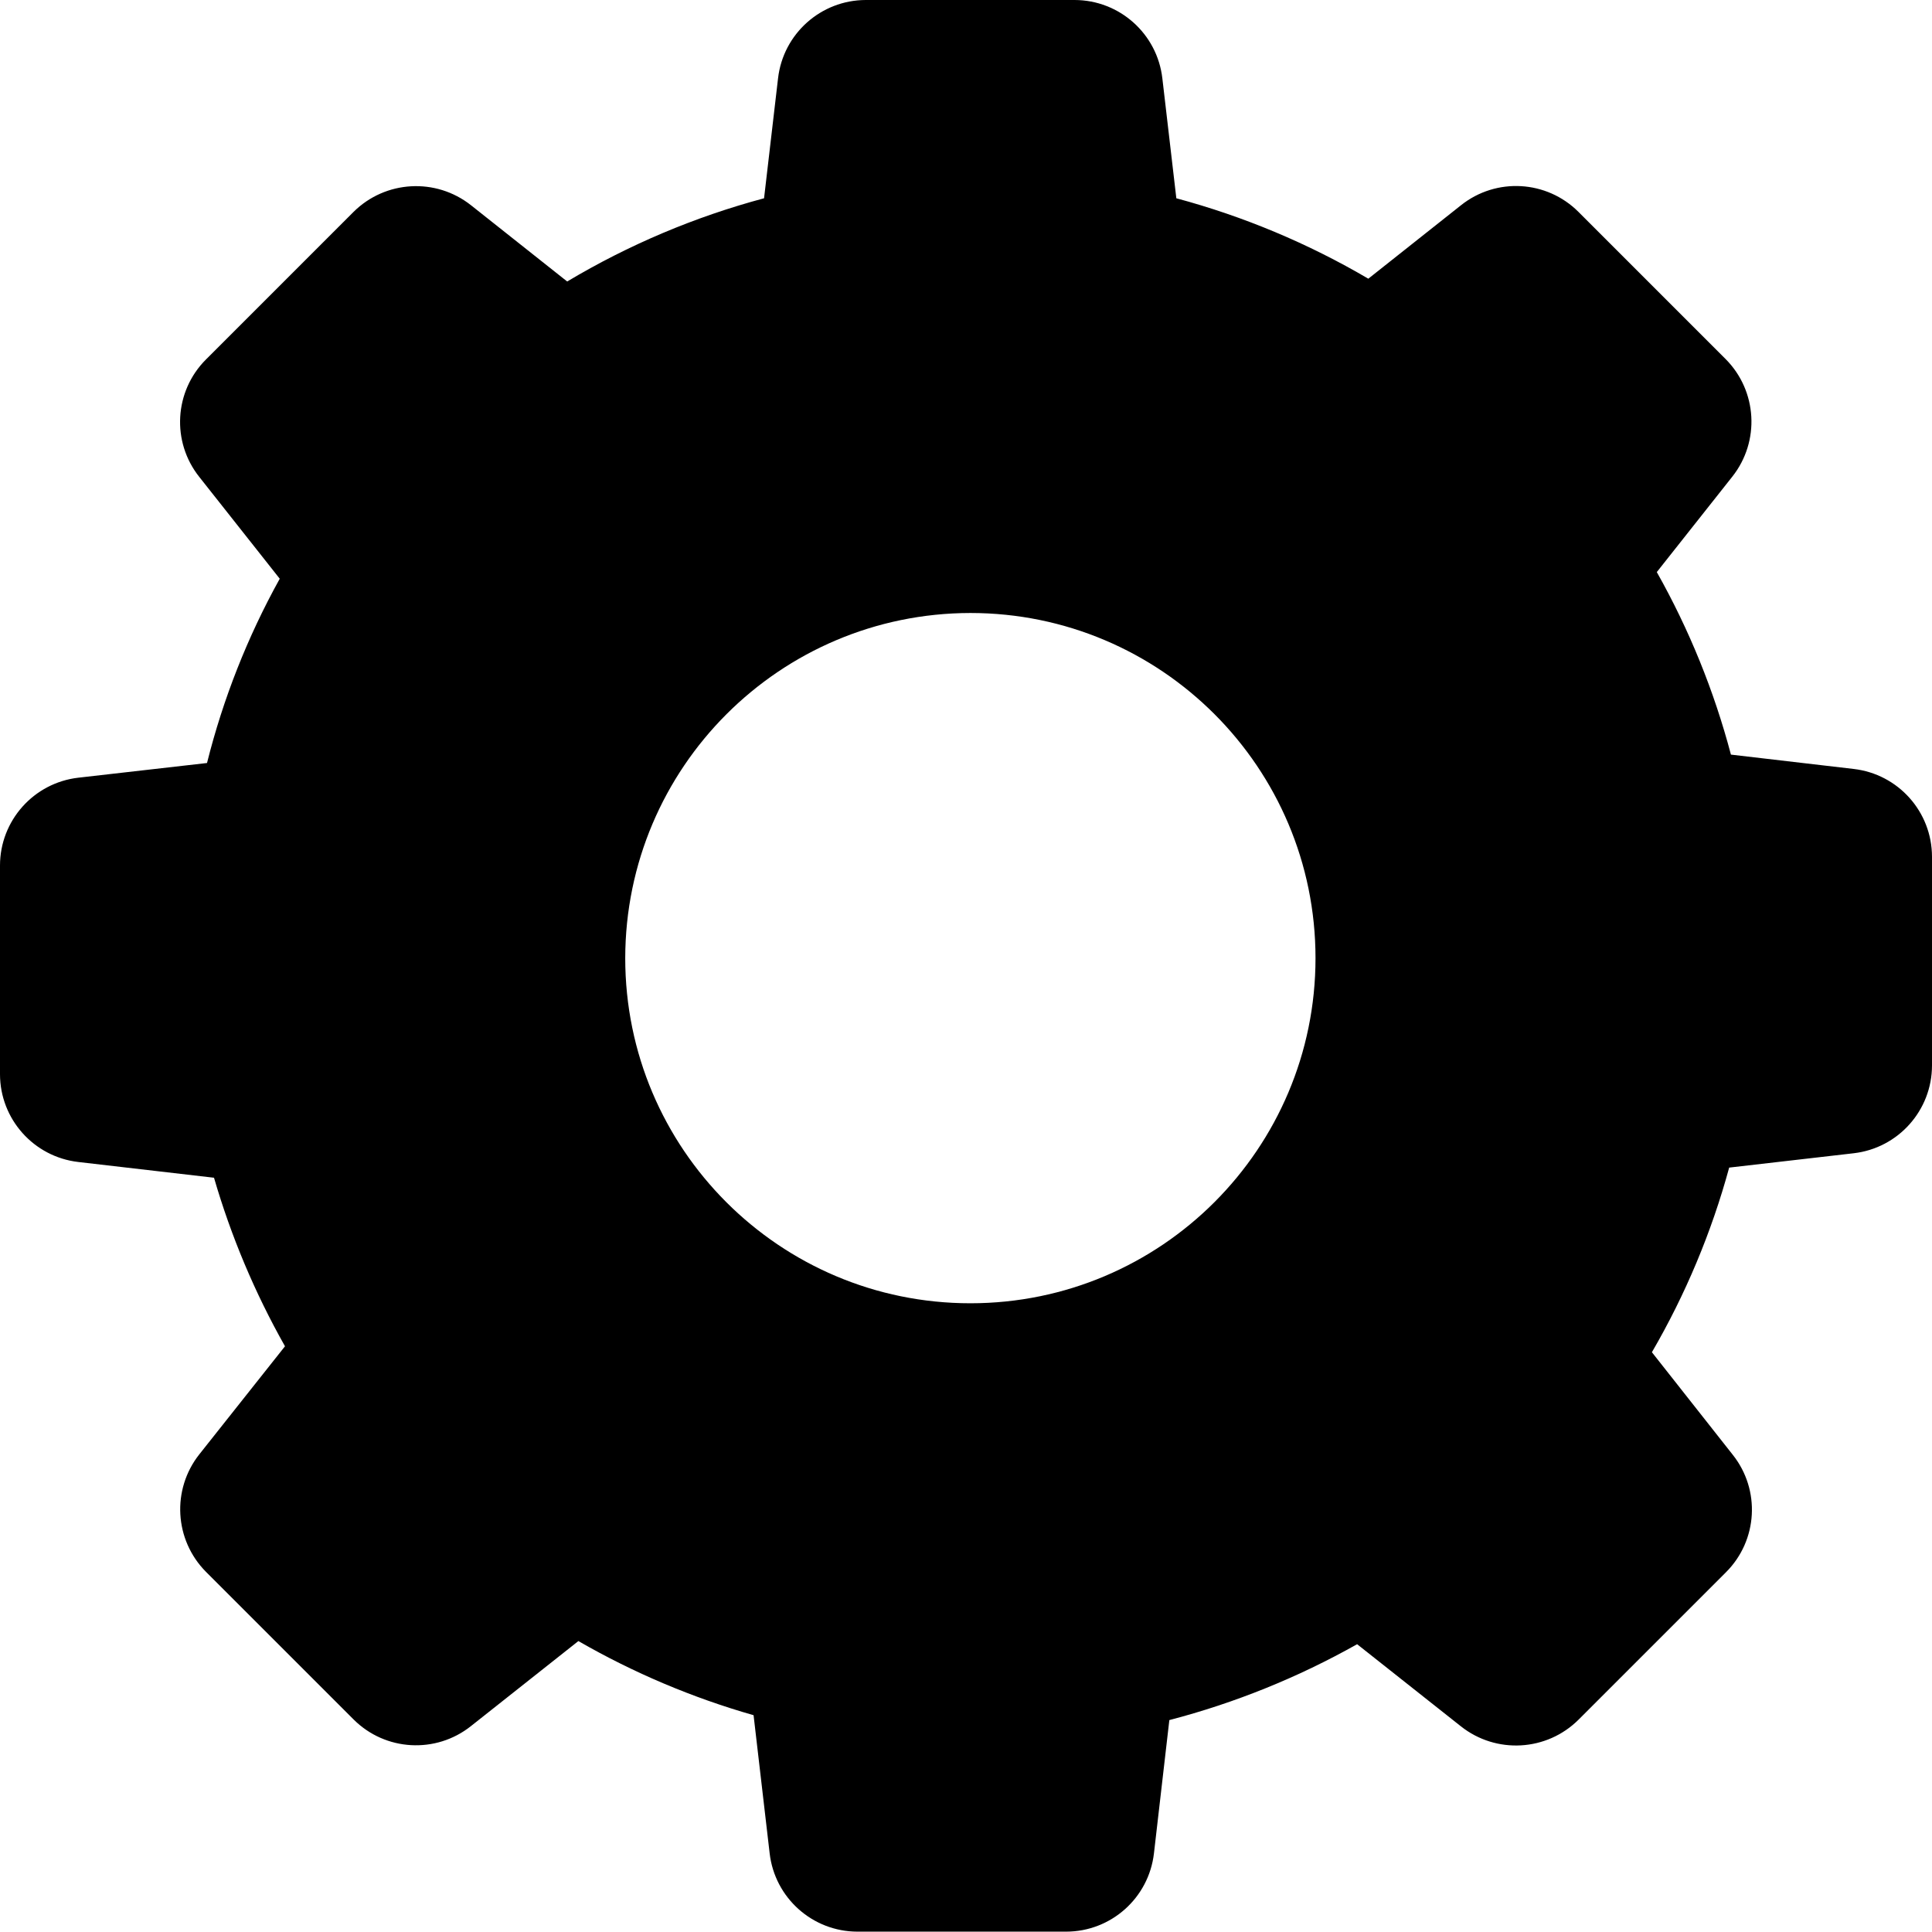
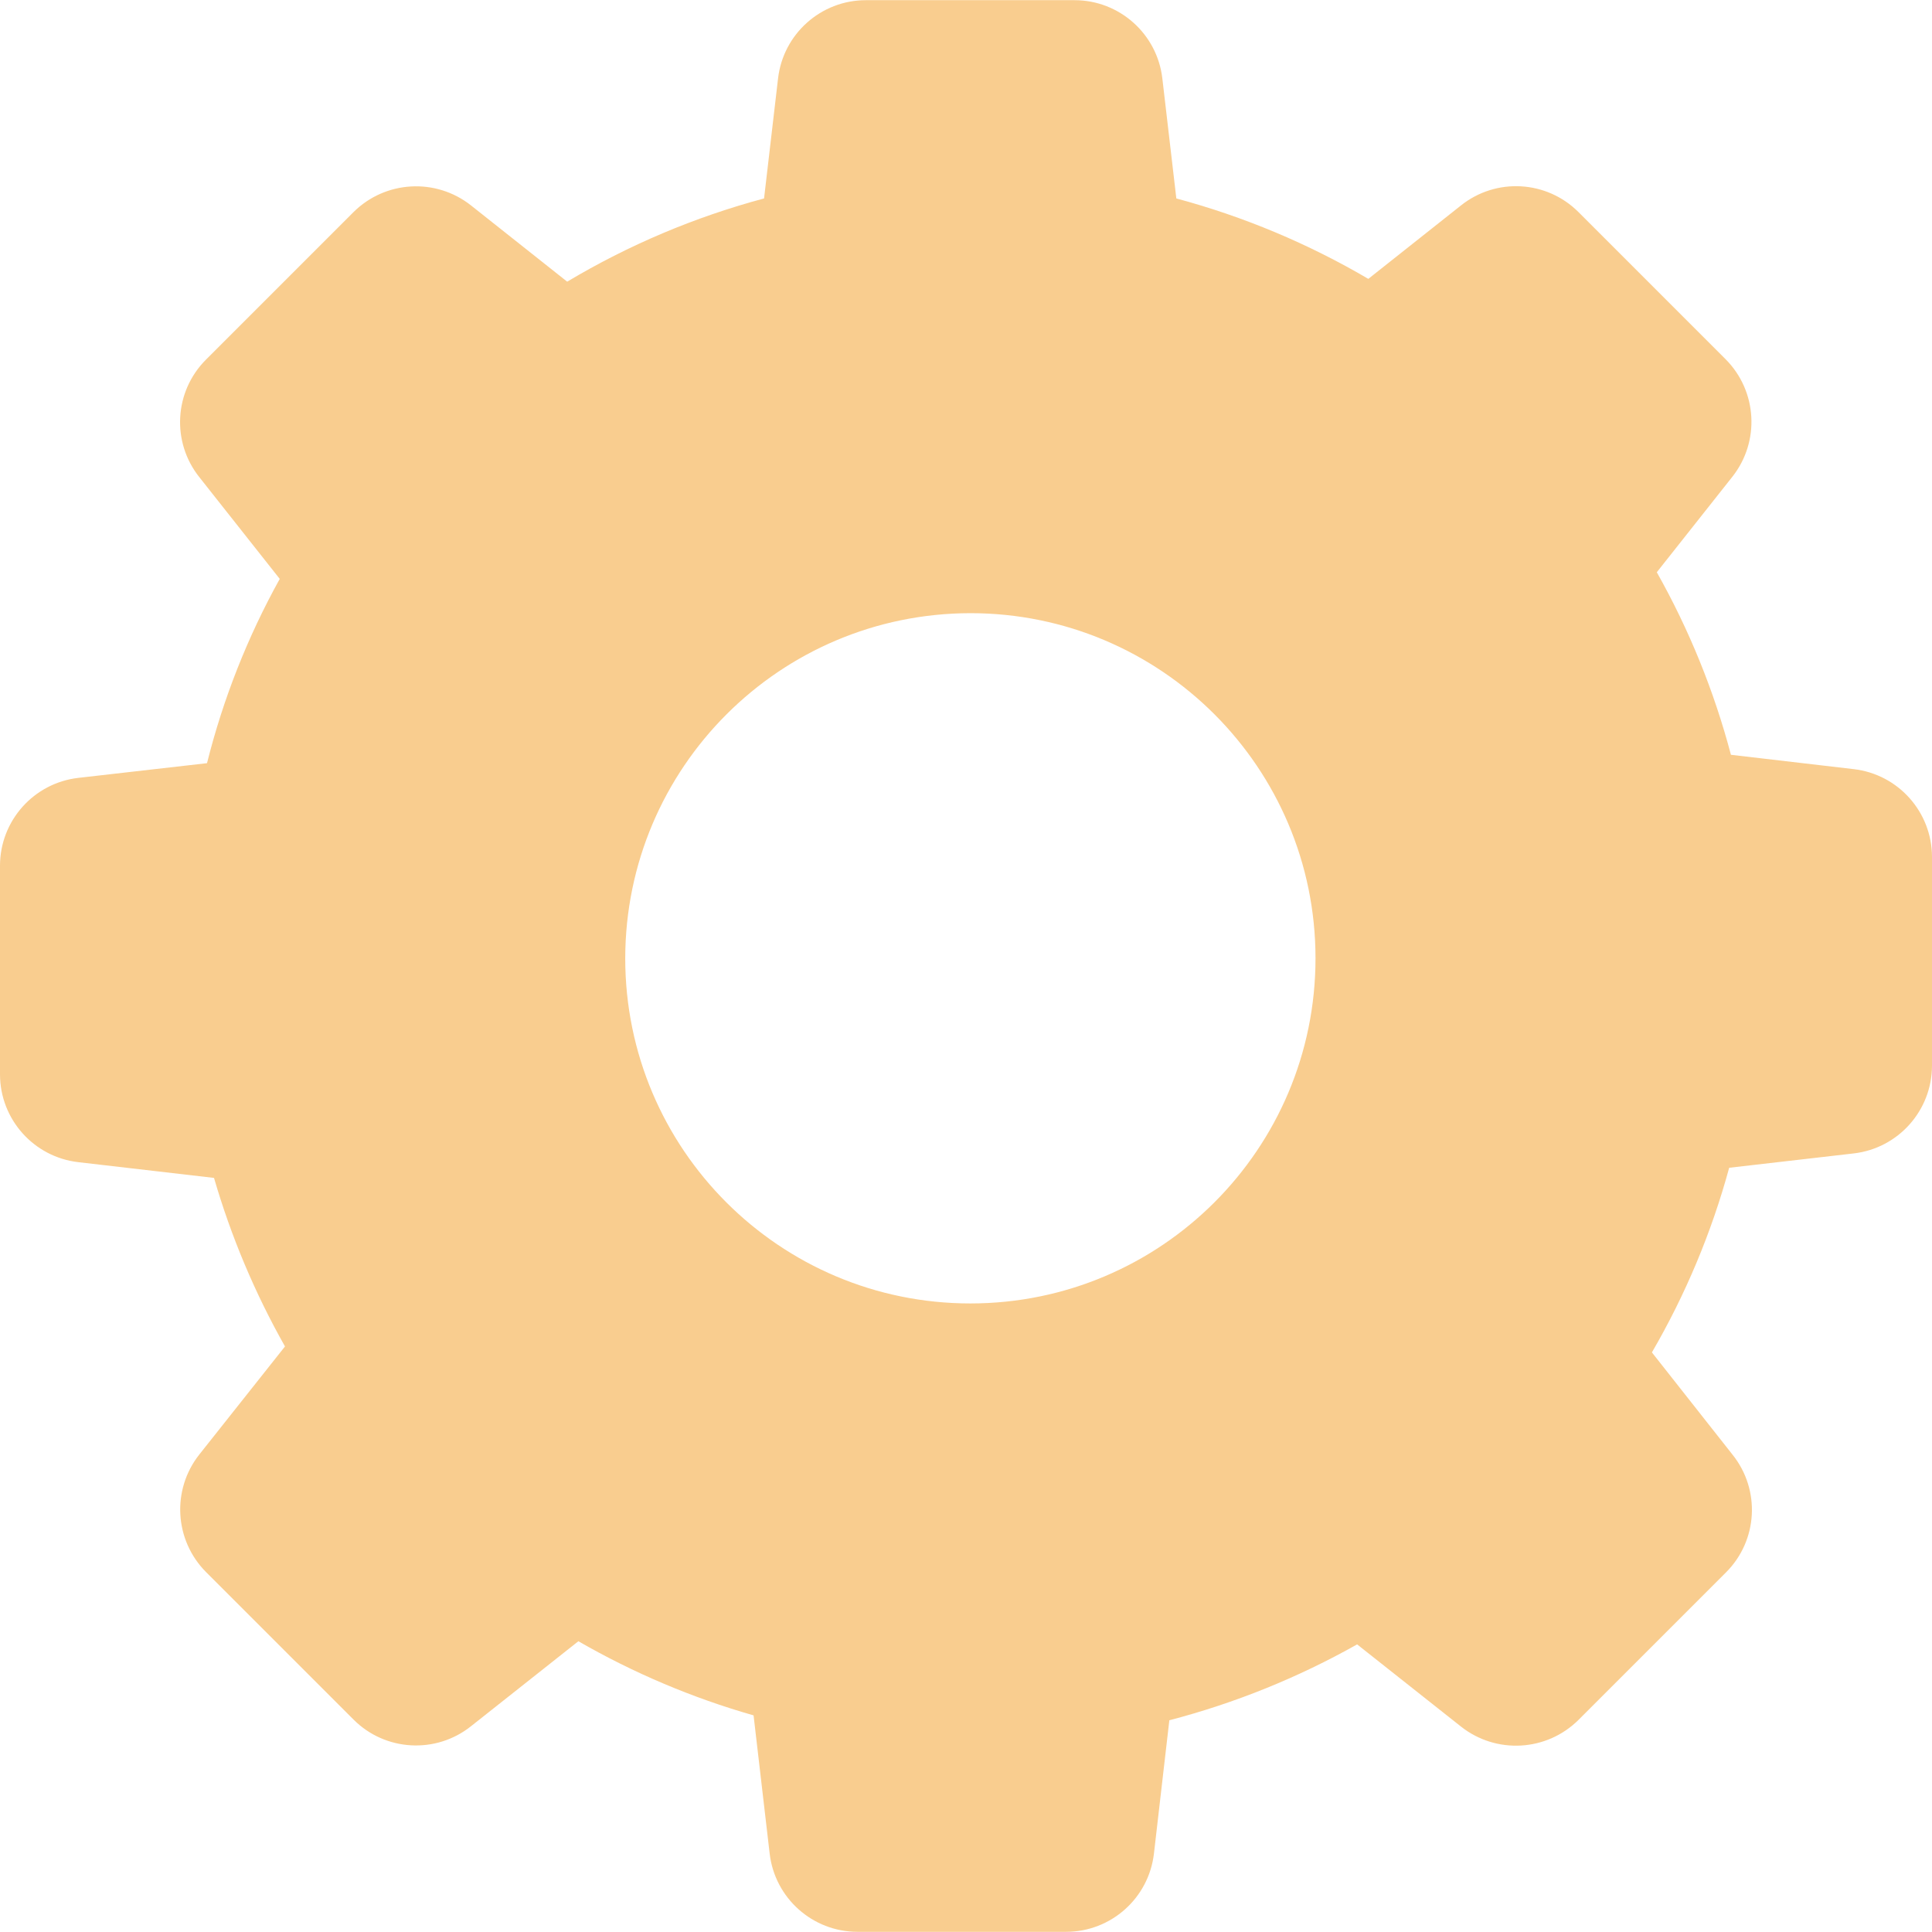
- <svg xmlns="http://www.w3.org/2000/svg" viewBox="0 0 552.5 552.4">
+ <svg xmlns="http://www.w3.org/2000/svg" fill="#F9CD8F" width="215" height="215" viewBox="0 0 552.5 552.4">
  <path d="M61.2 336.8A227 227 0 0 0 81.5 385L57 415.9a25.36 25.36 0 0 0 1.9 33.6l42.2 42.2a25.25 25.25 0 0 0 33.6 1.9l30.7-24.3a223.1 223.1 0 0 0 50.1 21.2l4.6 39.5a25.3 25.3 0 0 0 25.1 22.4h59.7A25.3 25.3 0 0 0 330 530l4.4-38.1a225.61 225.61 0 0 0 53.7-21.7l29.7 23.5a25.36 25.36 0 0 0 33.6-1.9l42.2-42.2a25.25 25.25 0 0 0 1.9-33.6l-23.1-29.3a220.36 220.36 0 0 0 22.1-52.8l35.6-4.1a25.3 25.3 0 0 0 22.4-25.1V245a25.3 25.3 0 0 0-22.4-25.1l-35.1-4.1a221.72 221.72 0 0 0-21.2-52.2l21.6-27.3a25.36 25.36 0 0 0-1.9-33.6l-42.1-42.1a25.25 25.25 0 0 0-33.6-1.9l-26.5 21a222.54 222.54 0 0 0-54.9-23l-4-34.3A25.3 25.3 0 0 0 307.3 0h-59.7a25.3 25.3 0 0 0-25.1 22.4l-4 34.3a221.63 221.63 0 0 0-56.3 23.8l-27.5-21.8a25.36 25.36 0 0 0-33.6 1.9l-42.2 42.2a25.25 25.25 0 0 0-1.9 33.6l23 29.1a217.54 217.54 0 0 0-20.8 52.7l-36.8 4.2A25.3 25.3 0 0 0 0 247.5v59.7a25.3 25.3 0 0 0 22.4 25.1zm216.3-161.5a98.7 98.7 0 1 1-98.7 98.7 98.84 98.84 0 0 1 98.7-98.7z" />
</svg>
